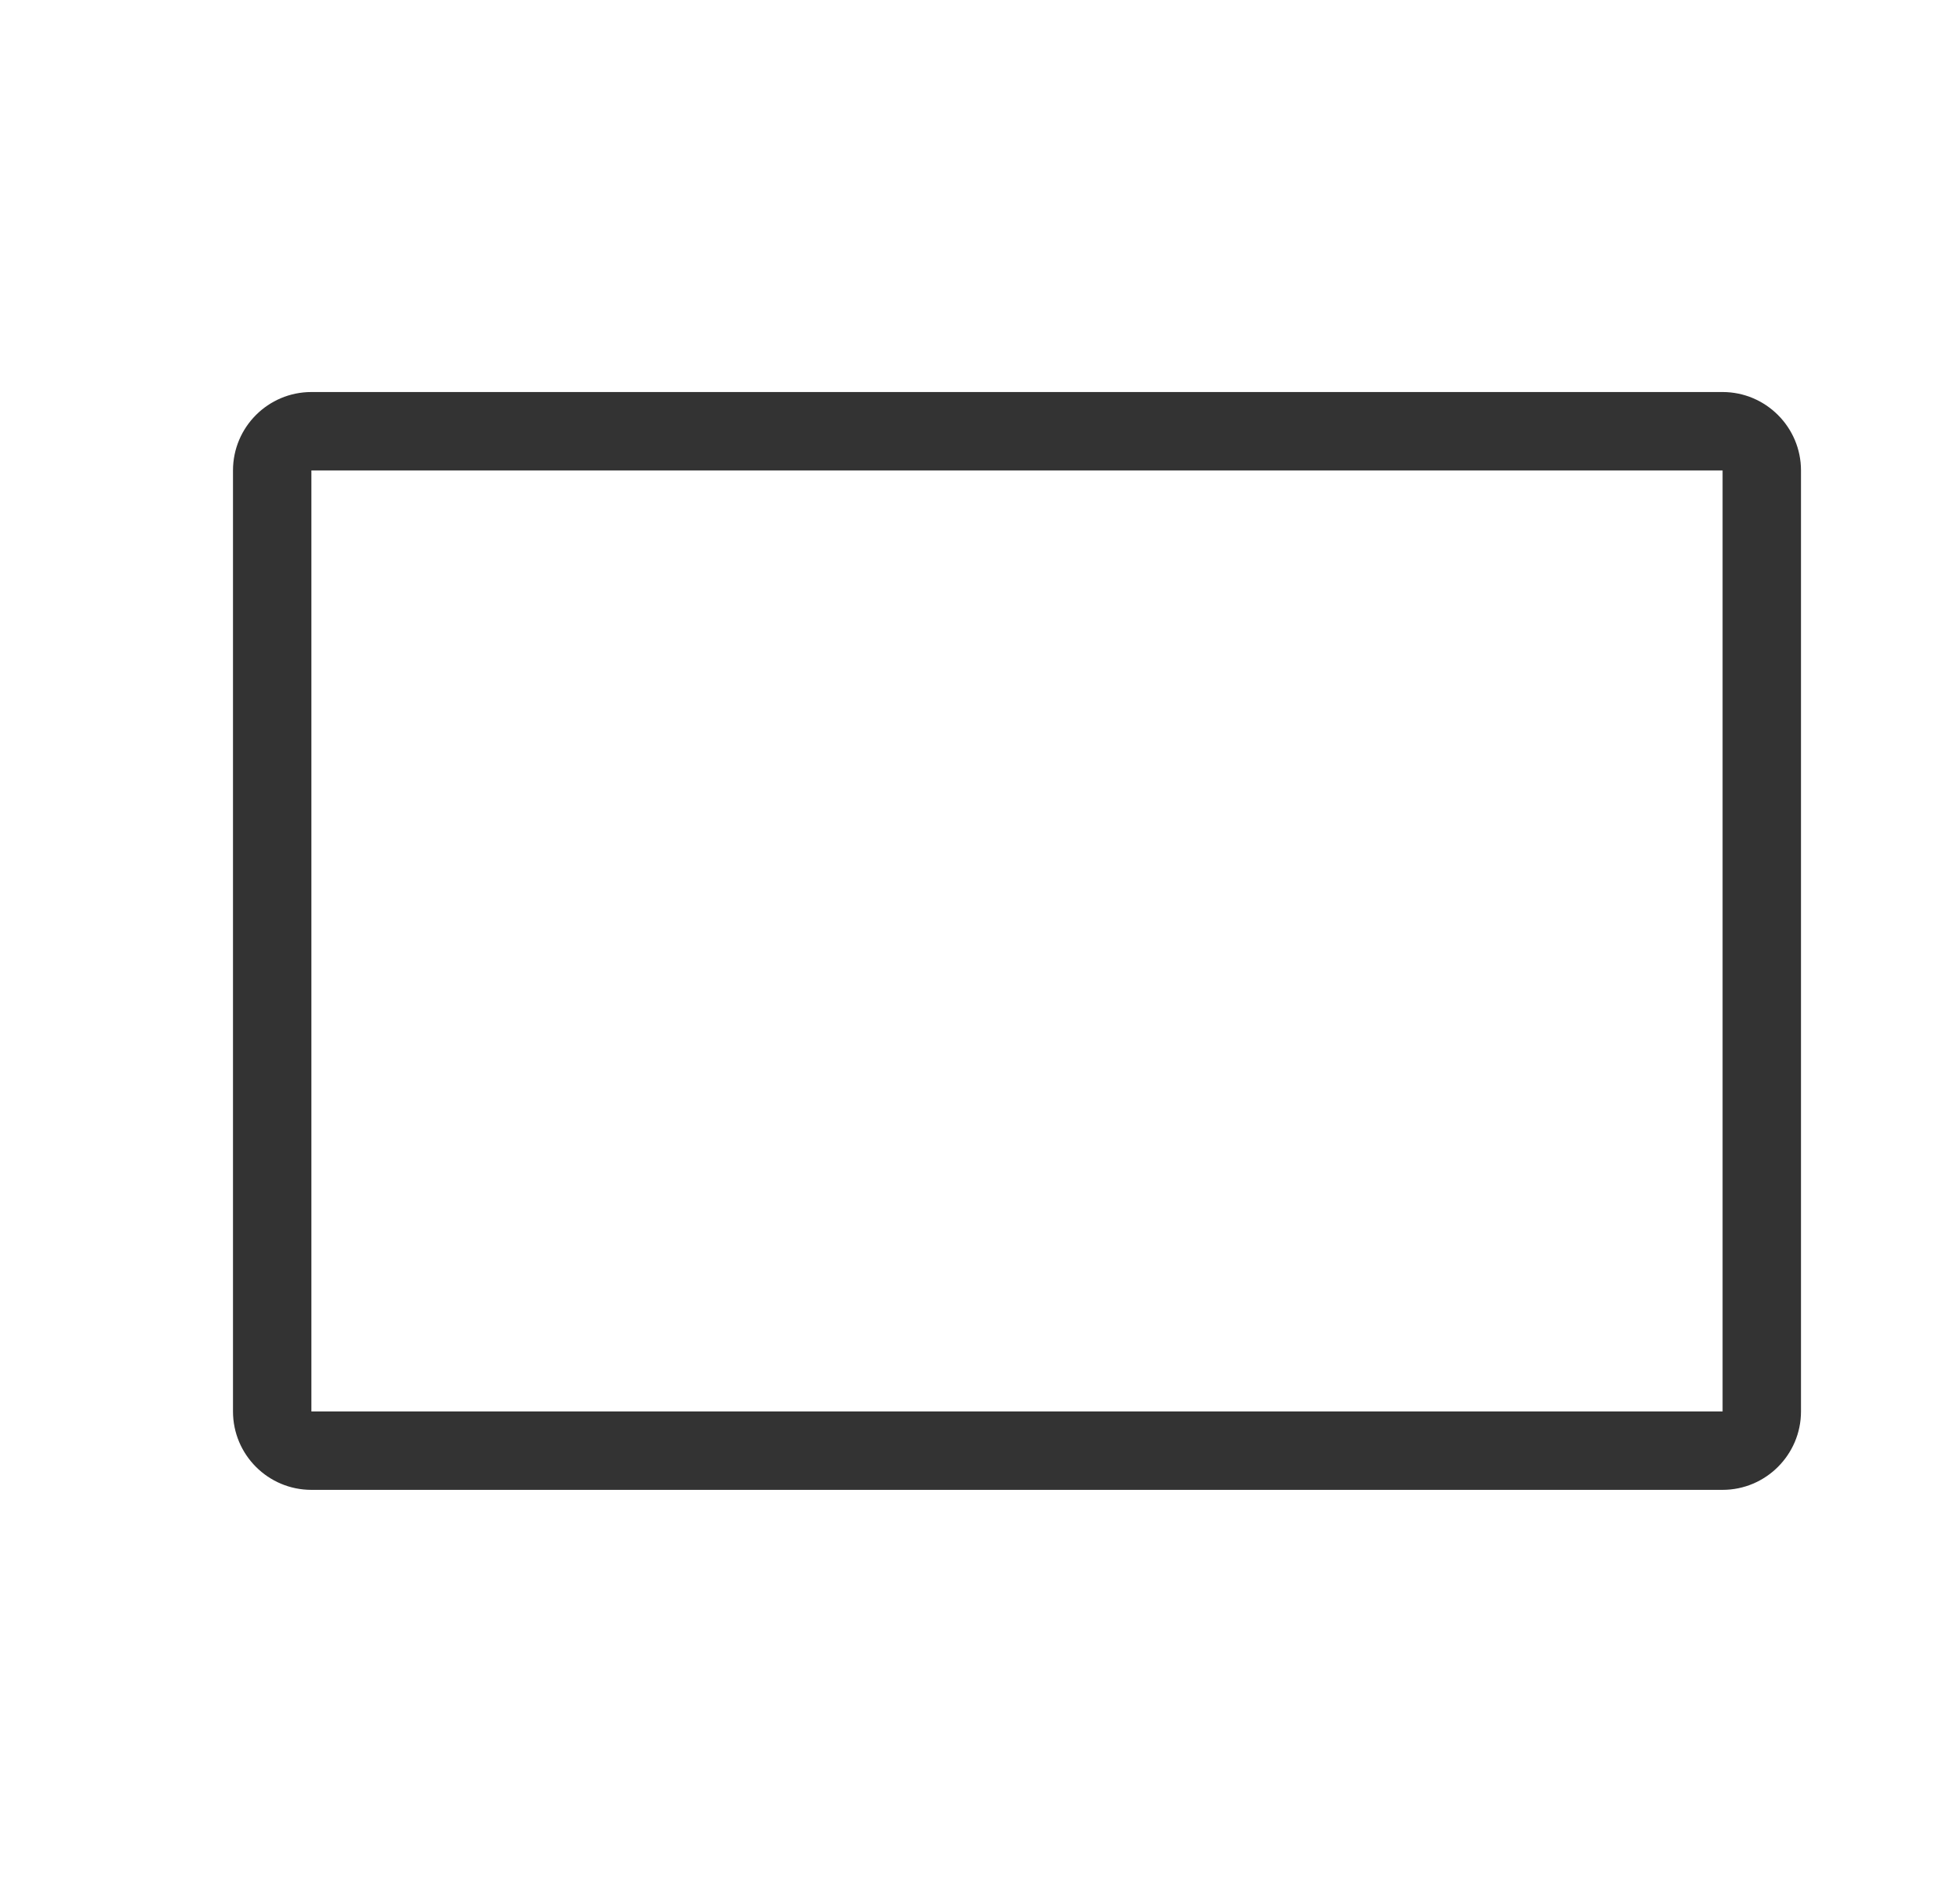
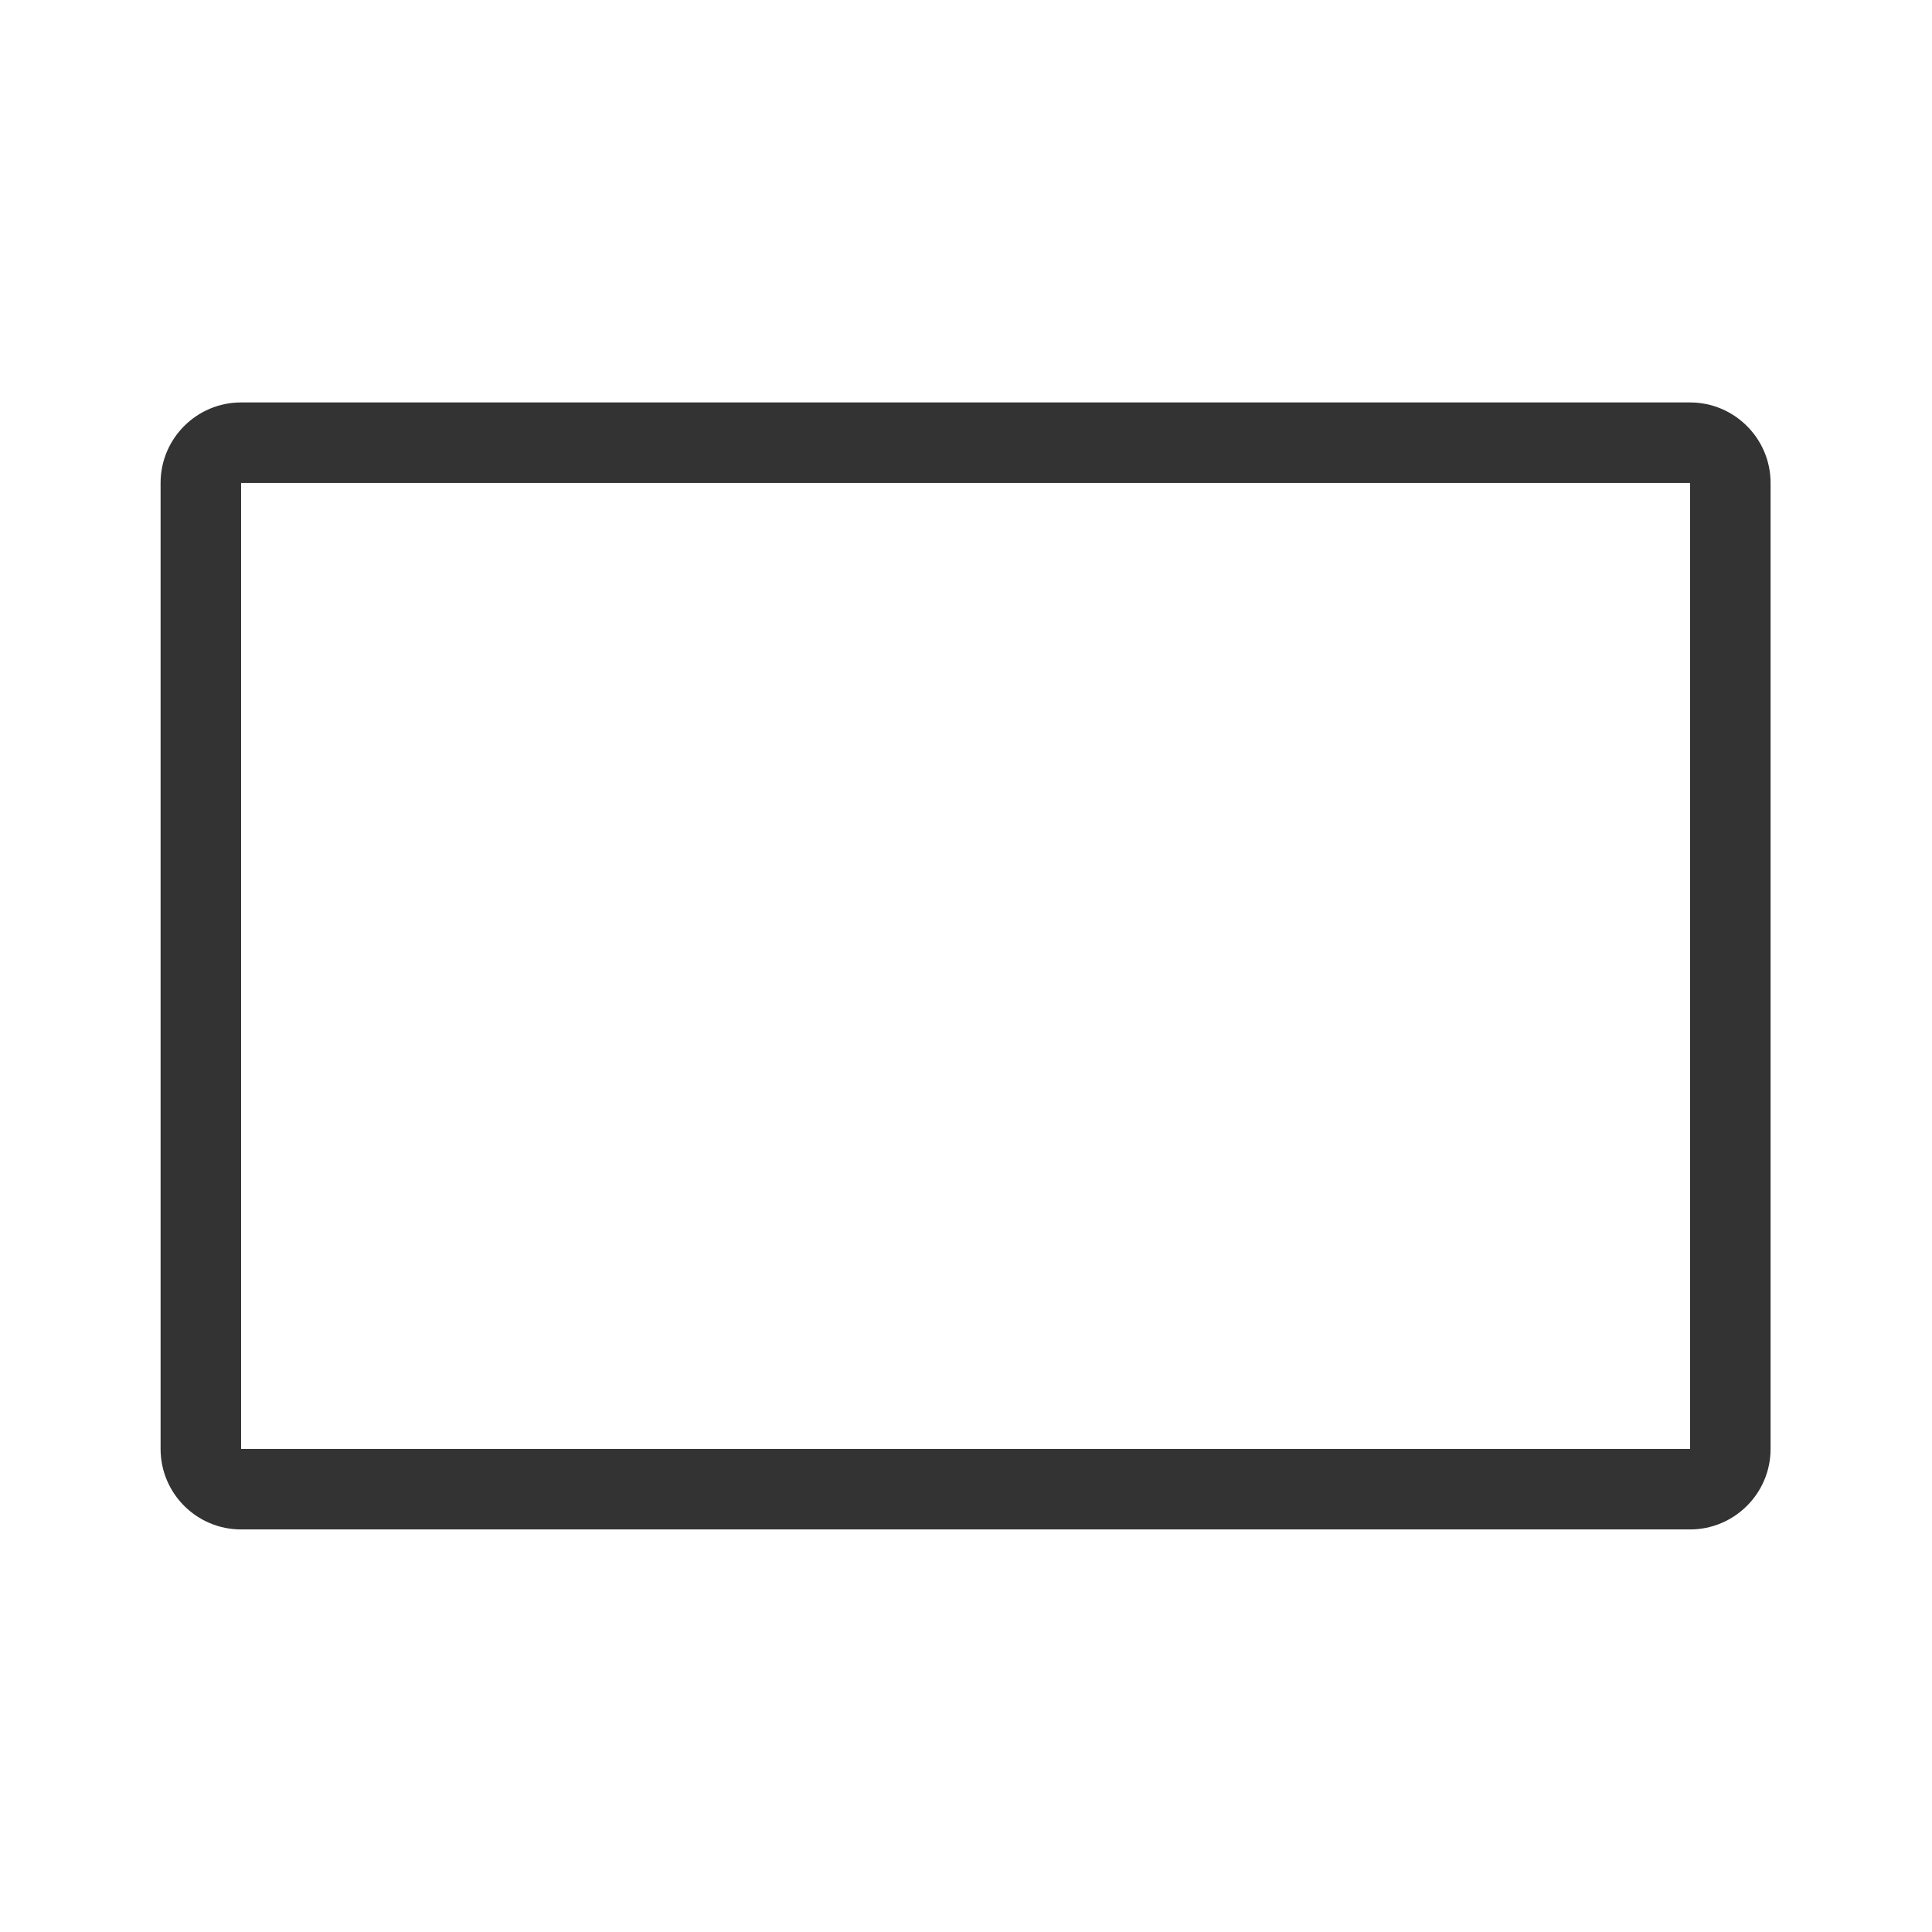
- <svg xmlns="http://www.w3.org/2000/svg" width="25px" height="24px" version="1.1" xml:space="preserve" style="fill-rule:evenodd;clip-rule:evenodd;stroke-linejoin:round;stroke-miterlimit:1.414;">
-   <g transform="matrix(1,0,0,1,-722,-224)">
-     <g id="basic.thin.rectangle" transform="matrix(0.800768,0,0,0.984948,722.977,224)">
+ <svg xmlns="http://www.w3.org/2000/svg" width="24px" height="24px" version="1.1" xml:space="preserve" style="fill-rule:evenodd;clip-rule:evenodd;stroke-linejoin:round;stroke-miterlimit:1.414;">
+   <g transform="matrix(1,0,0,1,-723,-224)">
+     <g id="basic.thin.rectangle" transform="matrix(0.800768,0,0,0.984948,723,224)">
      <rect x="0" y="0" width="29.971" height="24.367" style="fill:none;" />
      <g transform="matrix(1.2488,0,0,1.01528,-1245.06,-178.69)">
        <path d="M1018,181C1018.55,181 1019,181.448 1019,182C1019,184.577 1019,191.423 1019,194C1019,194.552 1018.55,195 1018,195C1014.59,195 1003.41,195 1000,195C999.448,195 999,194.552 999,194C999,191.423 999,184.577 999,182C999,181.448 999.448,181 1000,181C1003.41,181 1014.59,181 1018,181ZM1018,182L1000,182L1000,194L1018,194L1018,182Z" style="fill:rgb(51,51,51);" />
      </g>
    </g>
  </g>
</svg>
